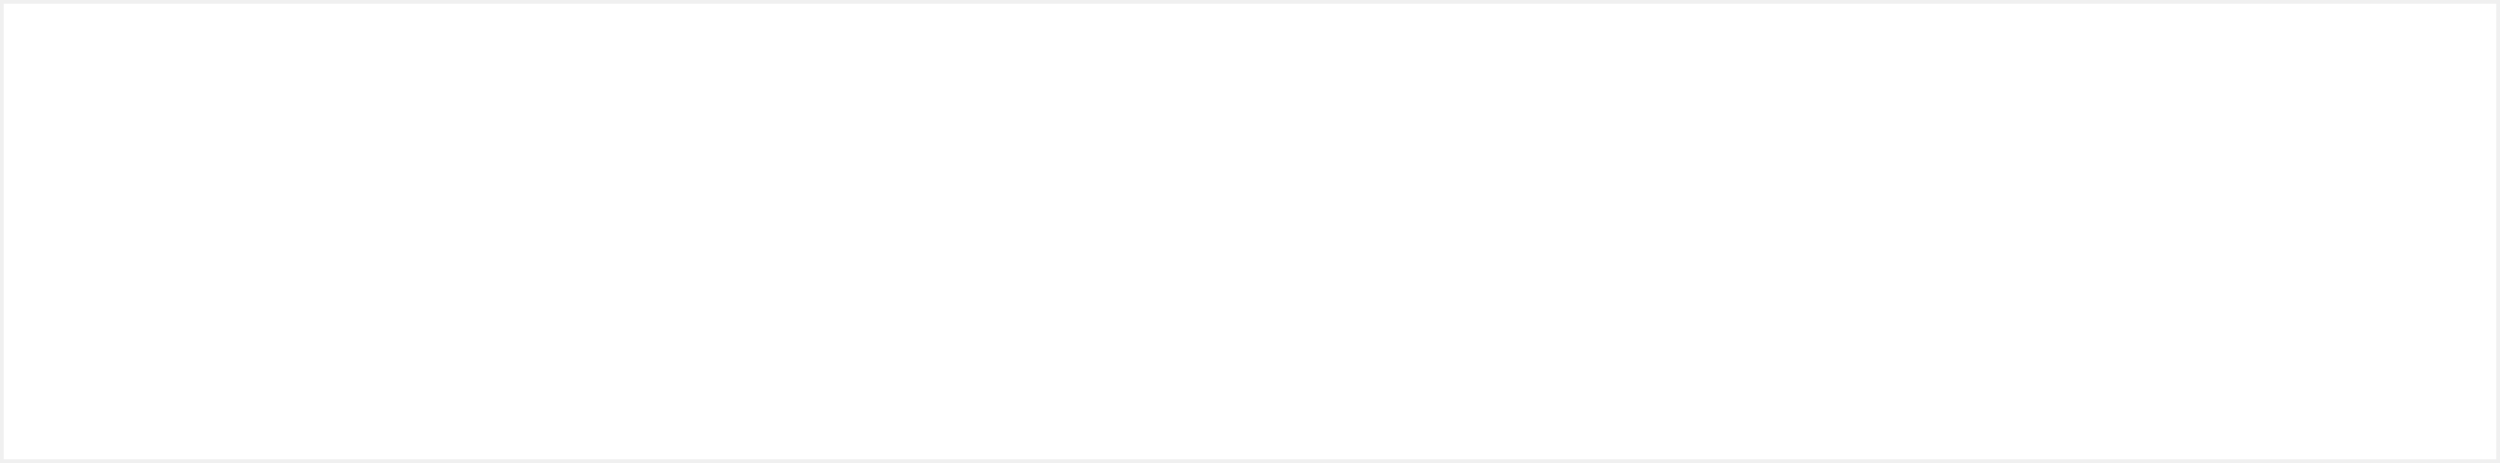
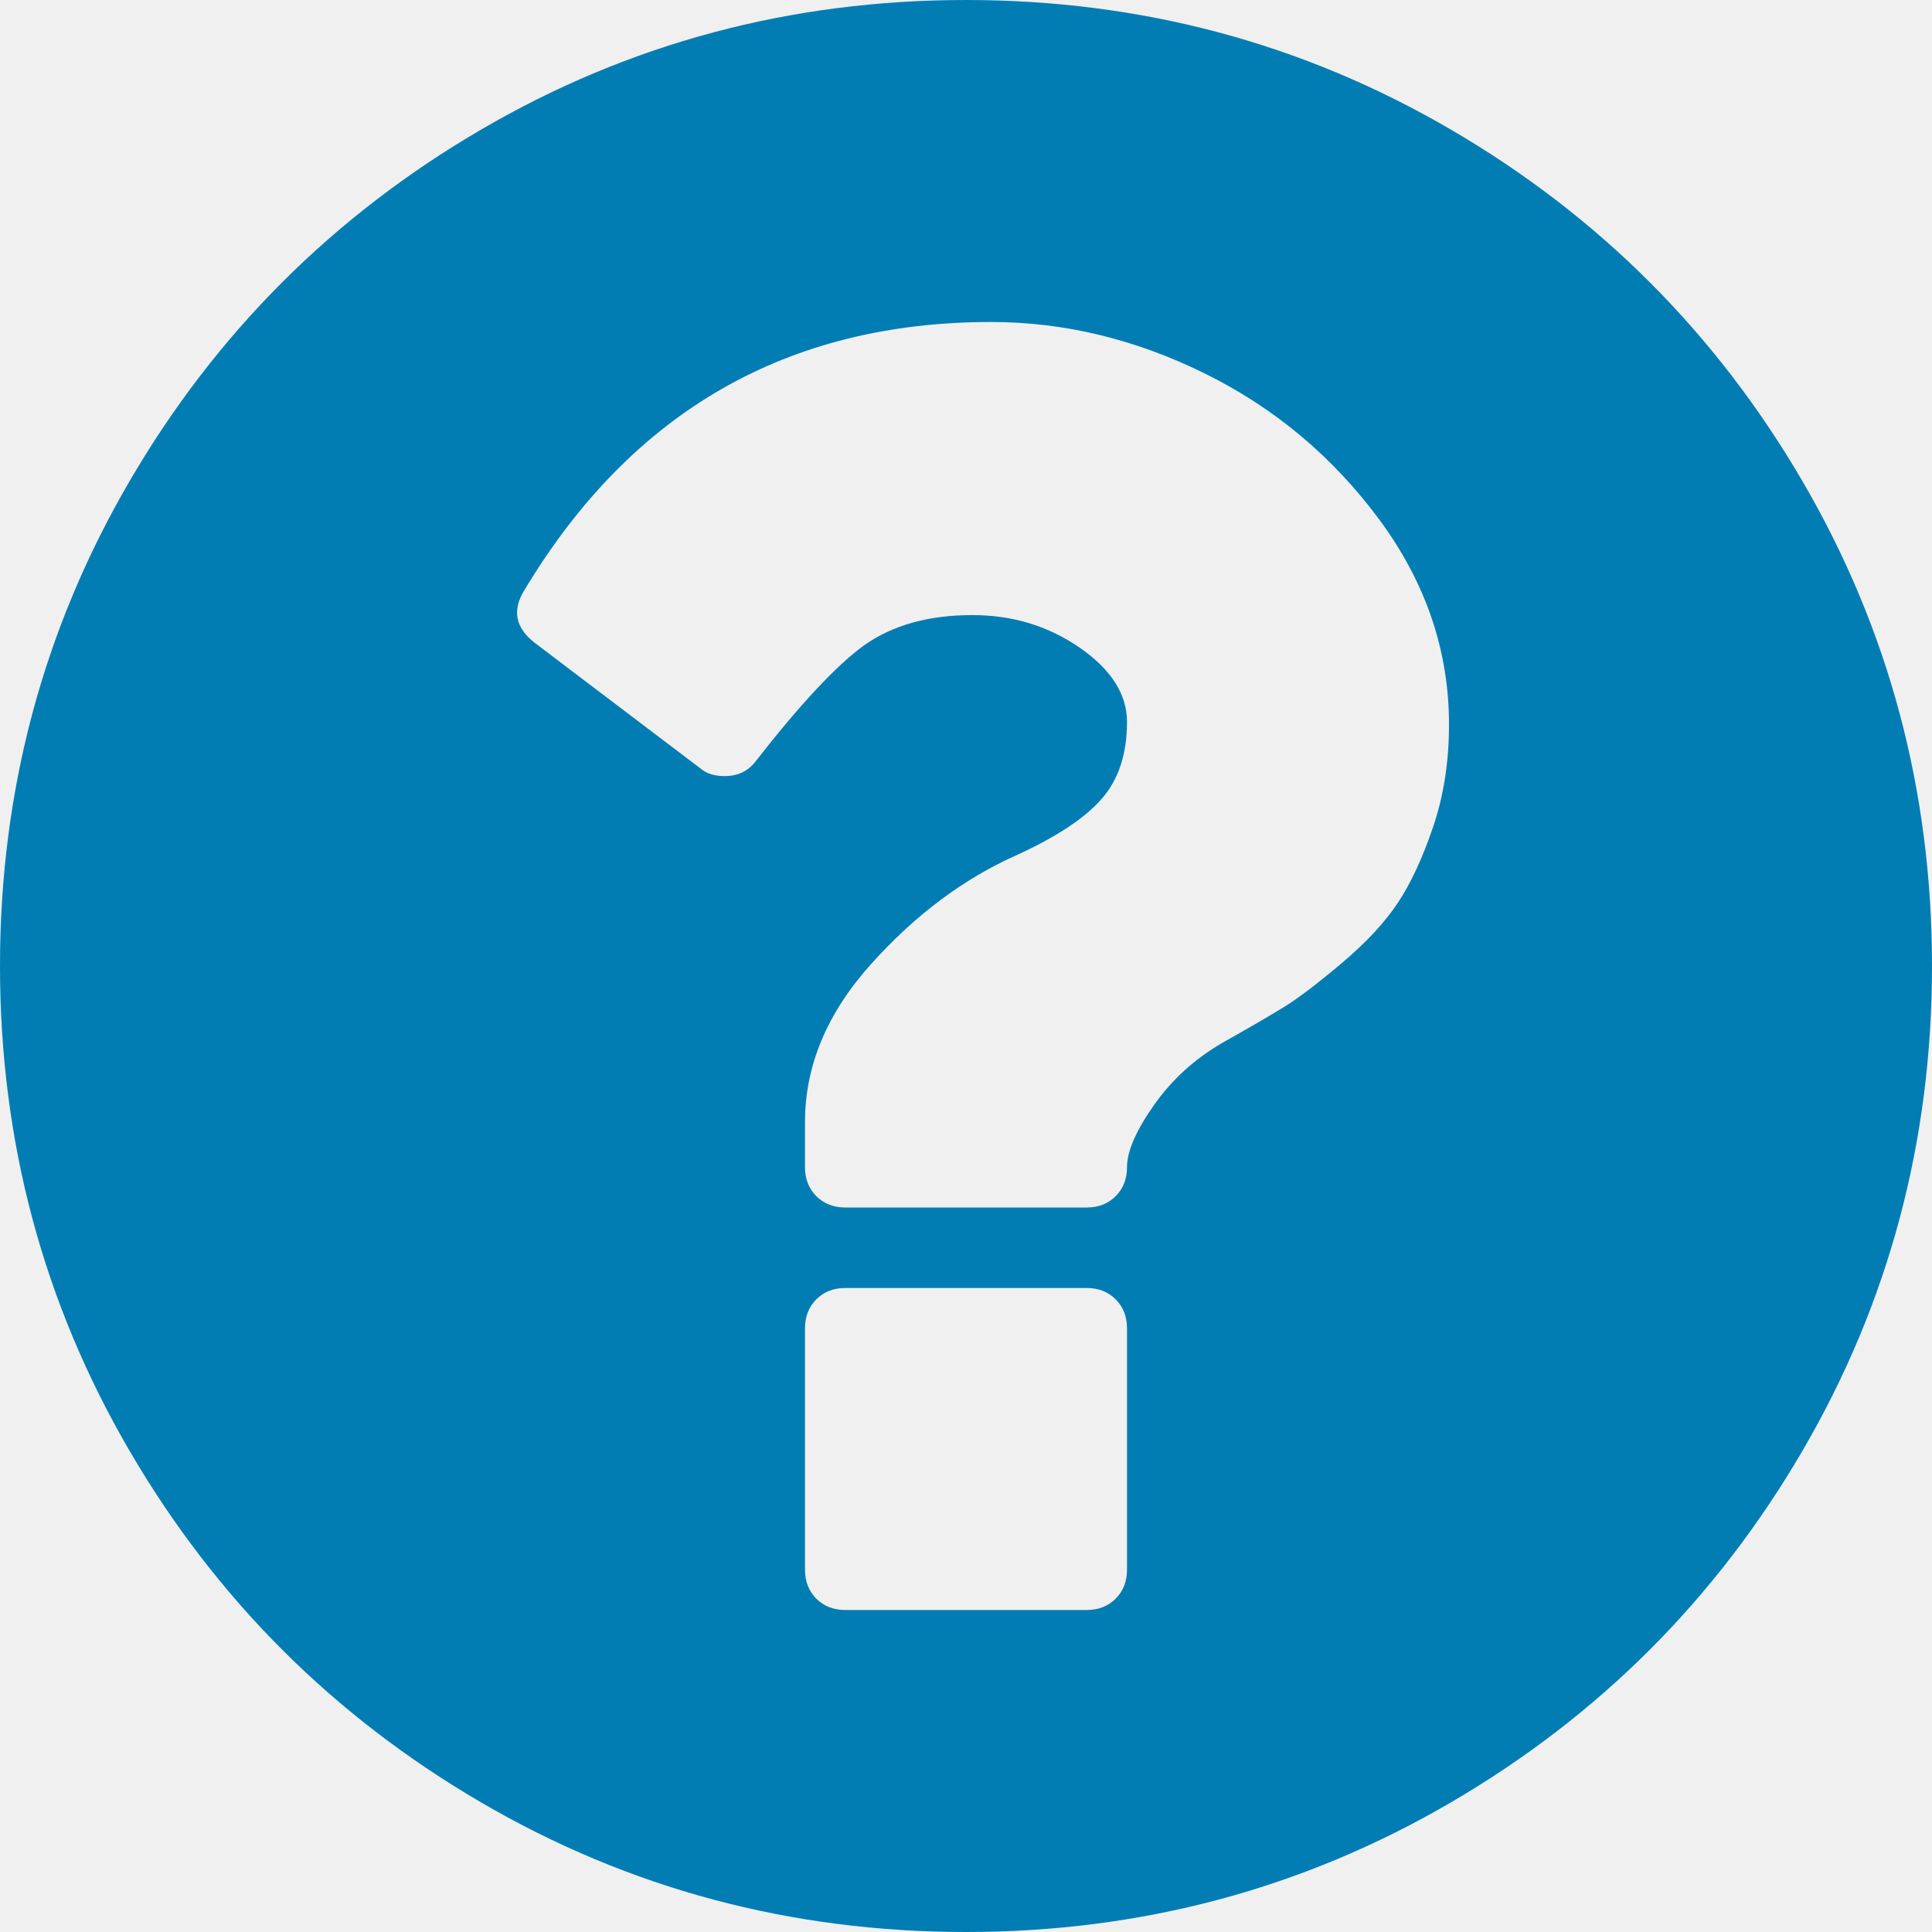
- <svg xmlns="http://www.w3.org/2000/svg" version="1.1" width="675px" height="125px">
-   <g transform="matrix(1 0 0 1 -204 -529 )">
-     <path d="M 205 530  L 878 530  L 878 653  L 205 653  L 205 530  Z " fill-rule="nonzero" fill="#ffffff" stroke="none" />
+ <svg xmlns="http://www.w3.org/2000/svg" version="1.1" width="30px" height="30px">
+   <g transform="matrix(1 0 0 1 -813 -449 )">
+     <path d="M 17.324 24.824  C 17.441 24.707  17.5 24.557  17.5 24.375  L 17.5 20.625  C 17.5 20.443  17.441 20.293  17.324 20.176  C 17.207 20.059  17.057 20  16.875 20  L 13.125 20  C 12.943 20  12.793 20.059  12.676 20.176  C 12.559 20.293  12.5 20.443  12.5 20.625  L 12.5 24.375  C 12.5 24.557  12.559 24.707  12.676 24.824  C 12.793 24.941  12.943 25  13.125 25  L 16.875 25  C 17.057 25  17.207 24.941  17.324 24.824  Z M 22.256 12.832  C 22.419 12.35  22.5 11.823  22.5 11.25  C 22.5 10.104  22.139 9.043  21.416 8.066  C 20.693 7.09  19.792 6.335  18.711 5.801  C 17.63 5.267  16.523 5  15.391 5  C 12.227 5  9.811 6.387  8.145 9.16  C 7.949 9.473  8.001 9.746  8.301 9.98  L 10.879 11.934  C 10.97 12.012  11.094 12.051  11.25 12.051  C 11.458 12.051  11.621 11.973  11.738 11.816  C 12.428 10.931  12.988 10.332  13.418 10.02  C 13.861 9.707  14.421 9.551  15.098 9.551  C 15.723 9.551  16.279 9.72  16.768 10.059  C 17.256 10.397  17.5 10.781  17.5 11.211  C 17.5 11.706  17.37 12.103  17.109 12.402  C 16.849 12.702  16.406 12.995  15.781 13.281  C 14.961 13.646  14.209 14.209  13.525 14.971  C 12.842 15.732  12.5 16.549  12.5 17.422  L 12.5 18.125  C 12.5 18.307  12.559 18.457  12.676 18.574  C 12.793 18.691  12.943 18.75  13.125 18.75  L 16.875 18.75  C 17.057 18.75  17.207 18.691  17.324 18.574  C 17.441 18.457  17.5 18.307  17.5 18.125  C 17.5 17.878  17.64 17.555  17.92 17.158  C 18.2 16.761  18.555 16.439  18.984 16.191  C 19.401 15.957  19.72 15.771  19.941 15.635  C 20.163 15.498  20.462 15.27  20.84 14.951  C 21.217 14.632  21.507 14.32  21.709 14.014  C 21.911 13.708  22.093 13.314  22.256 12.832  Z M 27.988 7.471  C 29.329 9.769  30 12.279  30 15  C 30 17.721  29.329 20.231  27.988 22.529  C 26.647 24.827  24.827 26.647  22.529 27.988  C 20.231 29.329  17.721 30  15 30  C 12.279 30  9.769 29.329  7.471 27.988  C 5.173 26.647  3.353 24.827  2.012 22.529  C 0.671 20.231  0 17.721  0 15  C 0 12.279  0.671 9.769  2.012 7.471  C 3.353 5.173  5.173 3.353  7.471 2.012  C 9.769 0.671  12.279 0  15 0  C 17.721 0  20.231 0.671  22.529 2.012  C 24.827 3.353  26.647 5.173  27.988 7.471  Z " fill-rule="nonzero" fill="#027db4" stroke="none" transform="matrix(1 0 0 1 813 449 )" />
  </g>
</svg>
